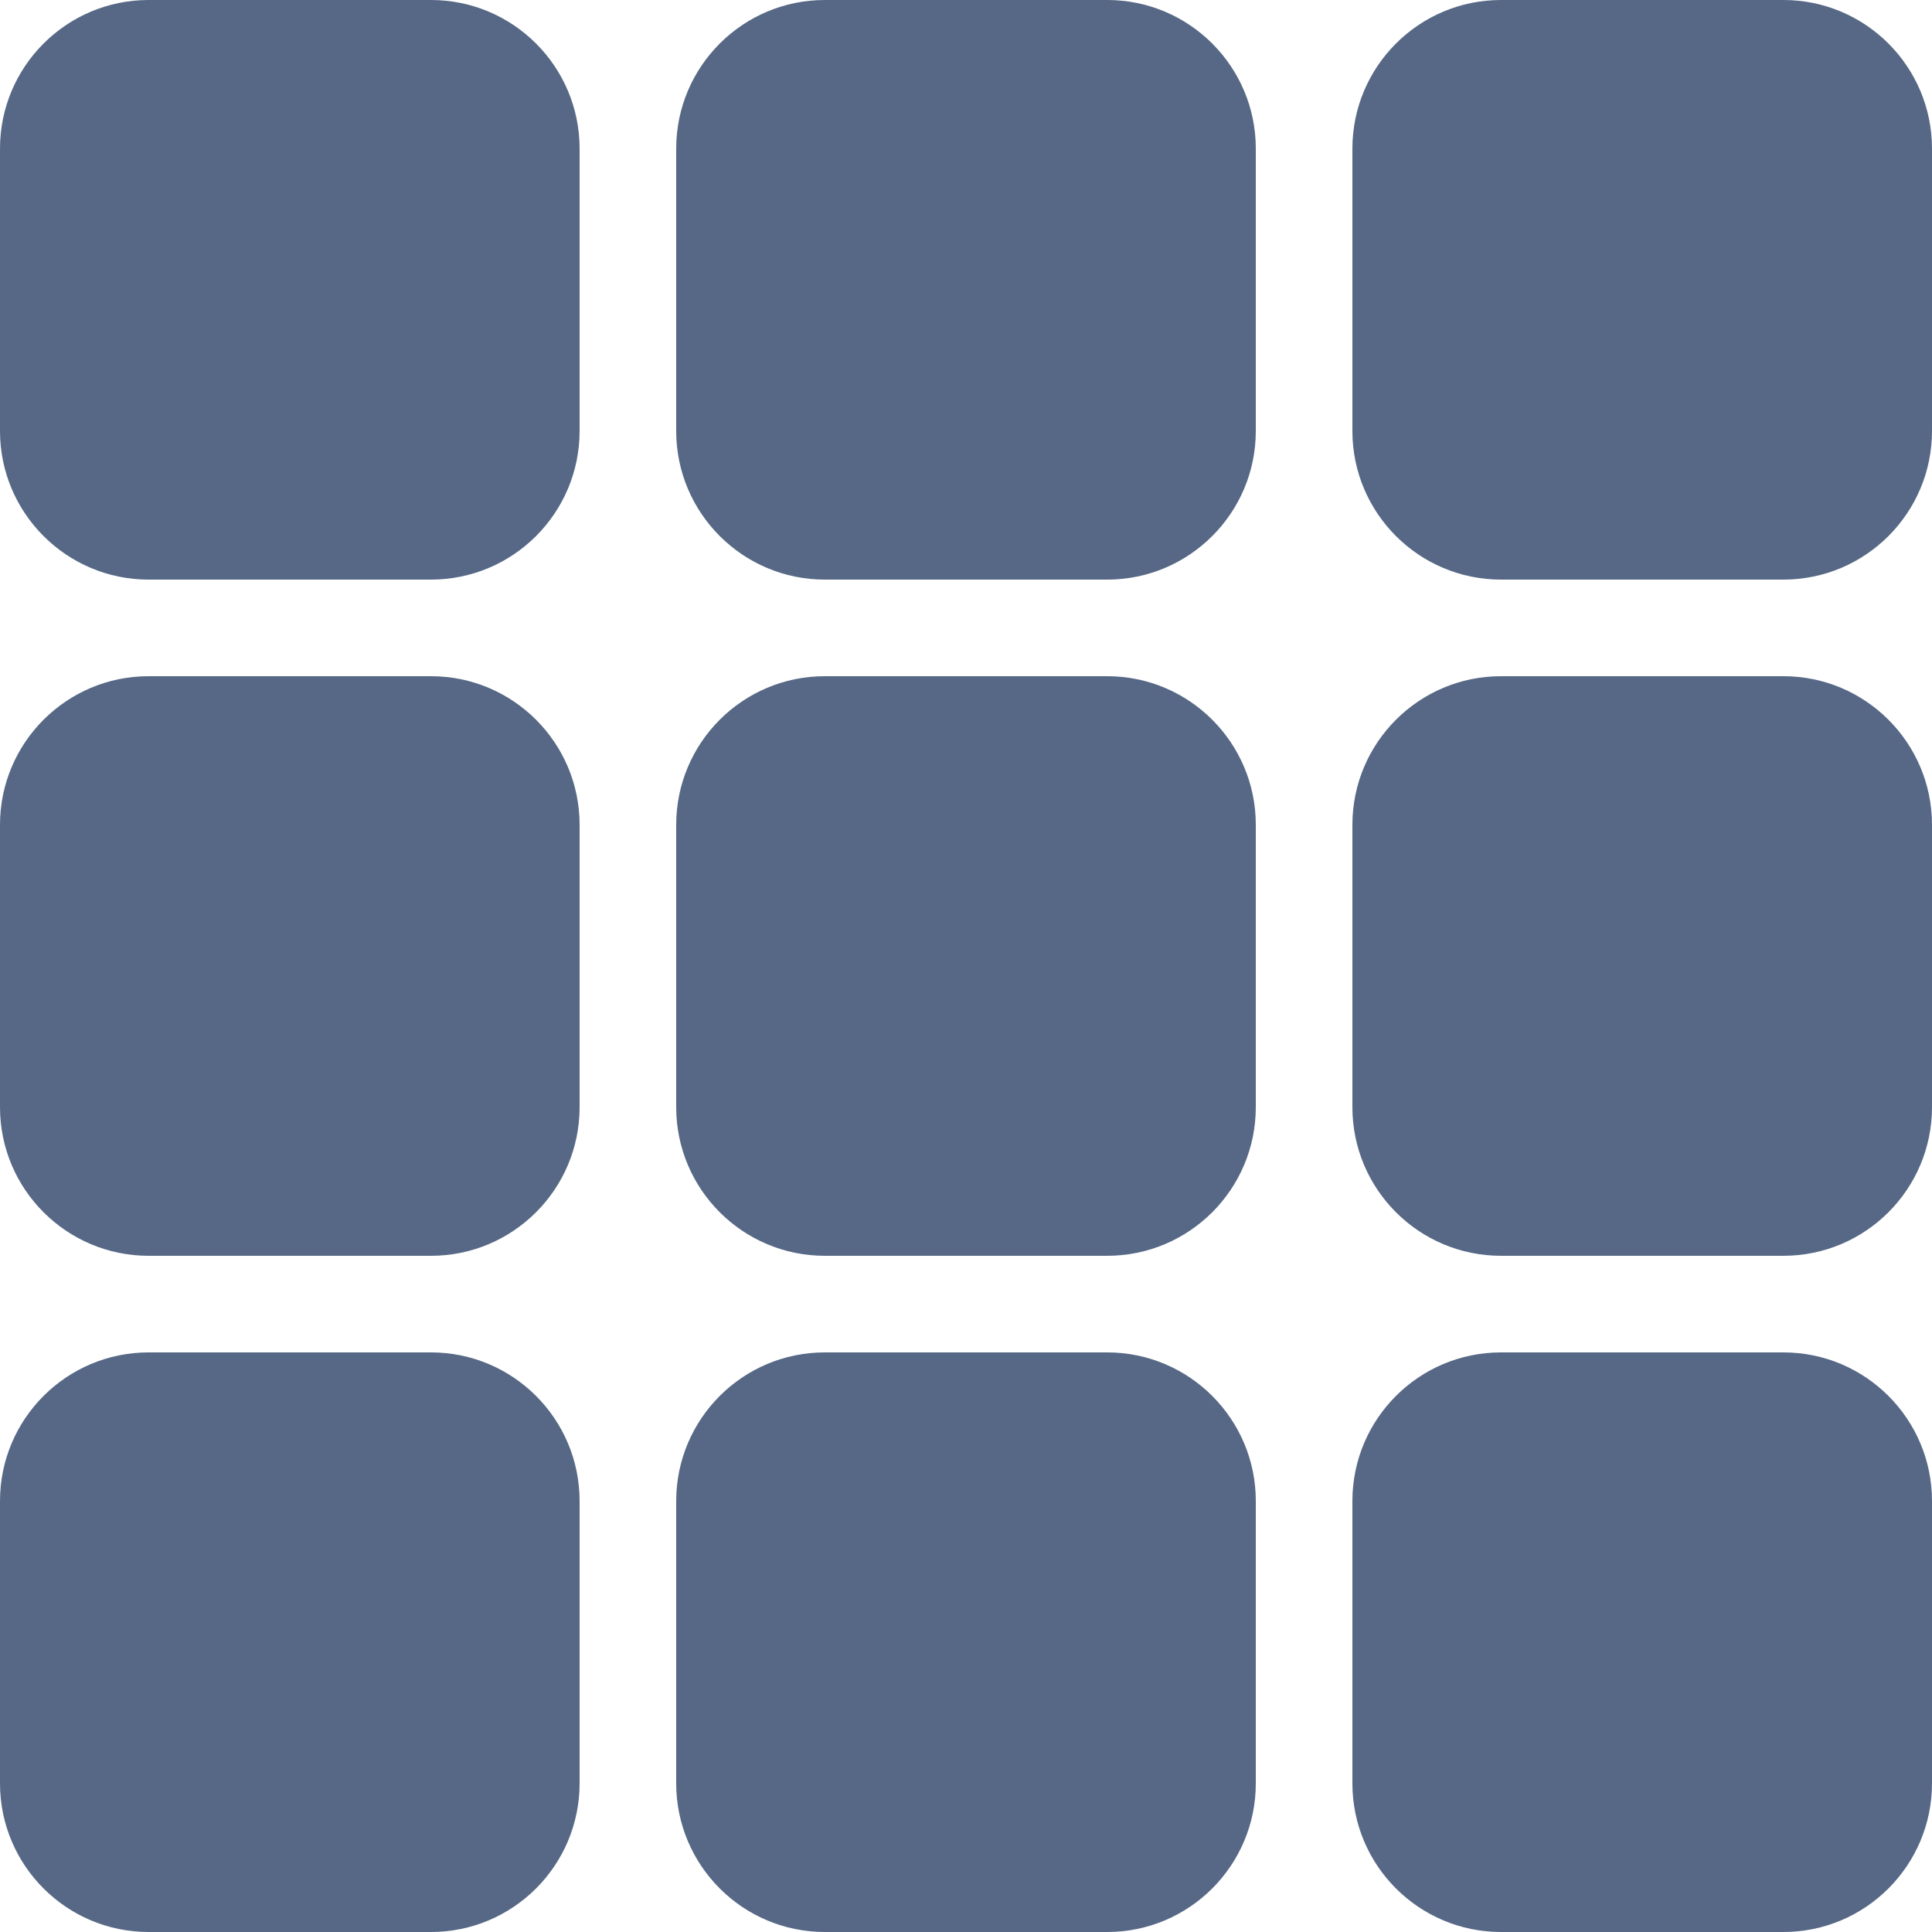
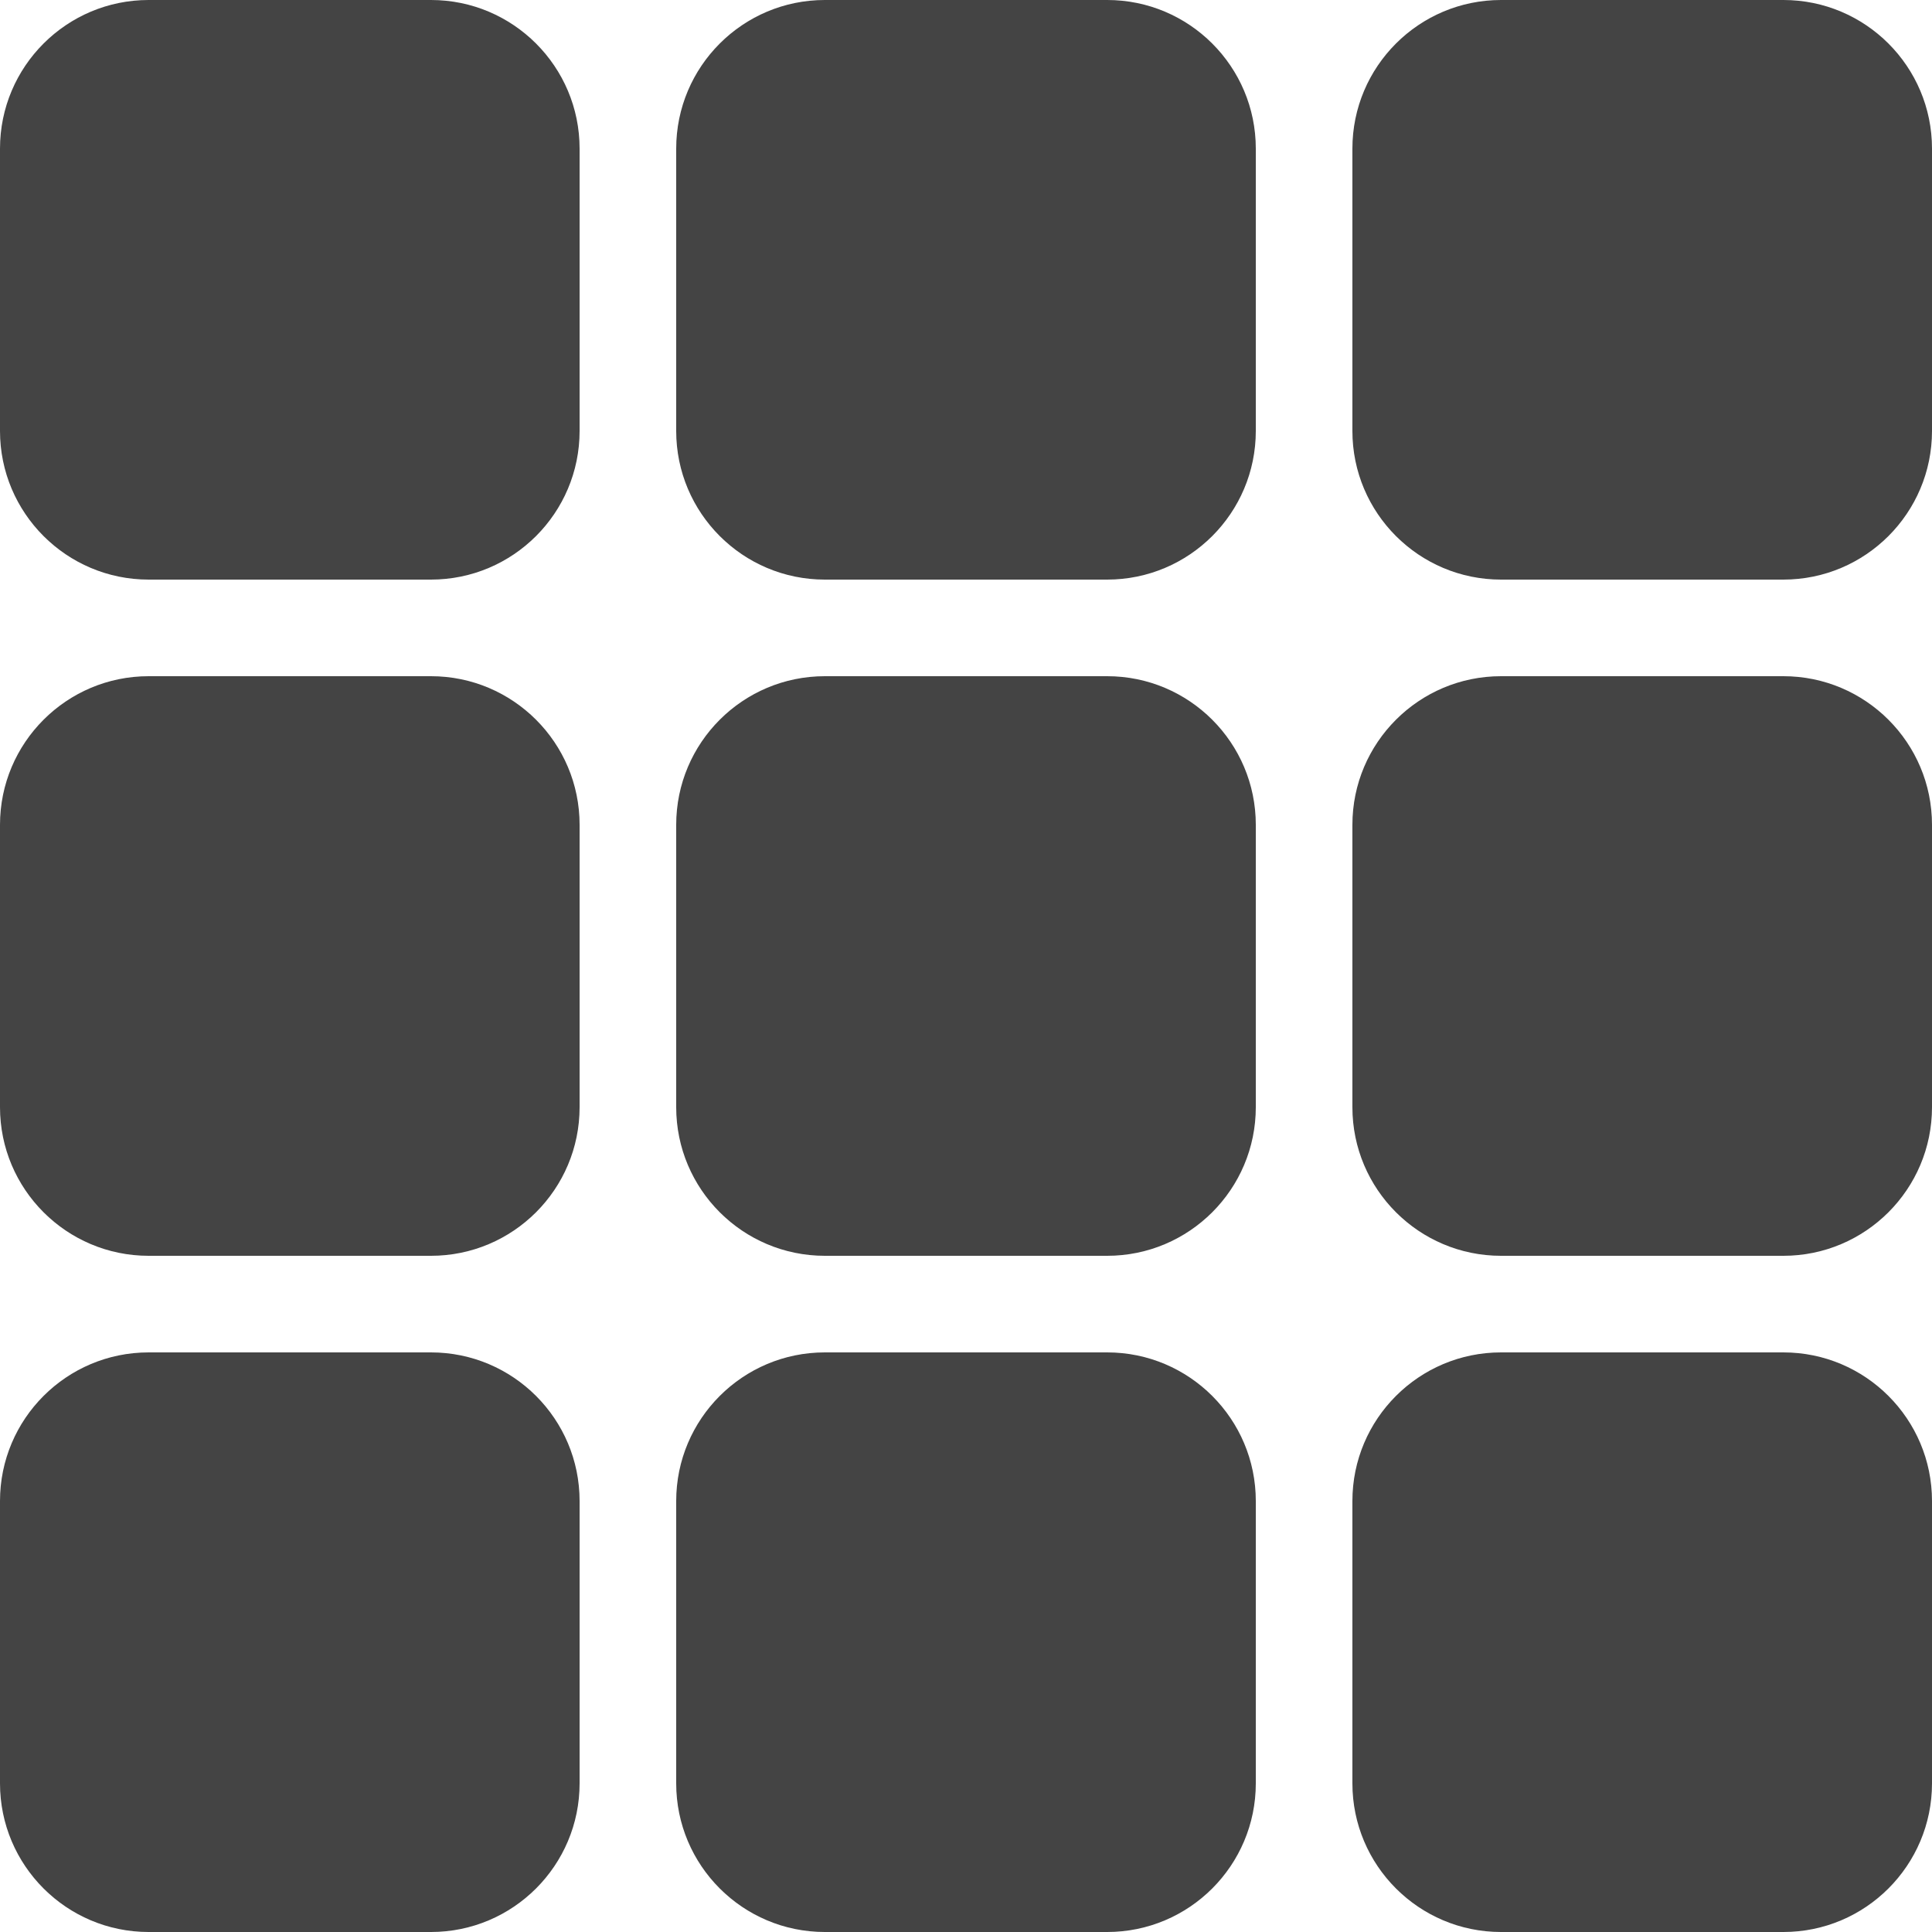
<svg xmlns="http://www.w3.org/2000/svg" width="13" height="13" viewBox="0 0 13 13" fill="none">
-   <path fill-rule="evenodd" clip-rule="evenodd" d="M4.55 1C4.55 0.448 4.998 0 5.55 0H7.45C8.002 0 8.45 0.448 8.45 1V2.9C8.45 3.452 8.002 3.9 7.45 3.9H5.55C4.998 3.9 4.55 3.452 4.55 2.9V1ZM0 5.55C0 4.998 0.448 4.55 1 4.55H2.9C3.452 4.55 3.9 4.998 3.9 5.55V7.45C3.9 8.002 3.452 8.45 2.9 8.45H1C0.448 8.45 0 8.002 0 7.45V5.55ZM0 10.1C0 9.548 0.448 9.1 1 9.1H2.9C3.452 9.1 3.9 9.548 3.9 10.1V12C3.9 12.552 3.452 13 2.9 13H1C0.448 13 0 12.552 0 12V10.1ZM5.55 4.55C4.998 4.55 4.55 4.998 4.55 5.55V7.45C4.55 8.002 4.998 8.45 5.55 8.45H7.45C8.002 8.45 8.45 8.002 8.45 7.45V5.55C8.45 4.998 8.002 4.55 7.45 4.55H5.55ZM10.1 0C9.548 0 9.1 0.448 9.1 1V2.9C9.1 3.452 9.548 3.9 10.1 3.9H12C12.552 3.9 13 3.452 13 2.9V1C13 0.448 12.552 0 12 0H10.1ZM9.1 5.55C9.1 4.998 9.548 4.55 10.1 4.55H12C12.552 4.55 13 4.998 13 5.55V7.45C13 8.002 12.552 8.45 12 8.45H10.1C9.548 8.45 9.1 8.002 9.1 7.45V5.55ZM10.1 9.1C9.548 9.1 9.1 9.548 9.1 10.1V12C9.1 12.552 9.548 13 10.1 13H12C12.552 13 13 12.552 13 12V10.1C13 9.548 12.552 9.1 12 9.1H10.1ZM0 1C0 0.448 0.448 0 1 0H2.9C3.452 0 3.9 0.448 3.9 1V2.9C3.9 3.452 3.452 3.9 2.9 3.9H1C0.448 3.9 0 3.452 0 2.9V1ZM5.55 9.1C4.998 9.1 4.55 9.548 4.55 10.1V12C4.55 12.552 4.998 13 5.55 13H7.45C8.002 13 8.45 12.552 8.45 12V10.1C8.45 9.548 8.002 9.1 7.45 9.1H5.55Z" fill="#566885" />
+   <path fill-rule="evenodd" clip-rule="evenodd" d="M4.55 1C4.55 0.448 4.998 0 5.55 0H7.45C8.002 0 8.45 0.448 8.45 1V2.9C8.45 3.452 8.002 3.9 7.45 3.9H5.55C4.998 3.9 4.55 3.452 4.55 2.9V1ZM0 5.55C0 4.998 0.448 4.55 1 4.55H2.9C3.452 4.55 3.9 4.998 3.9 5.55V7.45C3.9 8.002 3.452 8.45 2.9 8.45H1C0.448 8.45 0 8.002 0 7.45V5.55ZM0 10.1C0 9.548 0.448 9.1 1 9.1H2.9C3.452 9.1 3.9 9.548 3.9 10.1V12C3.9 12.552 3.452 13 2.9 13H1C0.448 13 0 12.552 0 12V10.1ZM5.55 4.55C4.998 4.55 4.55 4.998 4.55 5.55V7.45C4.55 8.002 4.998 8.45 5.55 8.45H7.45C8.002 8.45 8.45 8.002 8.45 7.45V5.55C8.45 4.998 8.002 4.55 7.45 4.55H5.55ZM10.1 0C9.548 0 9.1 0.448 9.1 1V2.9C9.1 3.452 9.548 3.9 10.1 3.9H12C12.552 3.9 13 3.452 13 2.9V1C13 0.448 12.552 0 12 0H10.1ZM9.1 5.55C9.1 4.998 9.548 4.55 10.1 4.55H12C12.552 4.55 13 4.998 13 5.55V7.45C13 8.002 12.552 8.45 12 8.45H10.1C9.548 8.45 9.1 8.002 9.1 7.45V5.55ZM10.1 9.1C9.548 9.1 9.1 9.548 9.1 10.1V12C9.1 12.552 9.548 13 10.1 13H12C12.552 13 13 12.552 13 12V10.1C13 9.548 12.552 9.1 12 9.1H10.1ZM0 1C0 0.448 0.448 0 1 0H2.9C3.452 0 3.9 0.448 3.9 1V2.9C3.9 3.452 3.452 3.9 2.9 3.9H1C0.448 3.9 0 3.452 0 2.9V1ZM5.55 9.1C4.998 9.1 4.55 9.548 4.55 10.1V12C4.55 12.552 4.998 13 5.55 13H7.45C8.002 13 8.45 12.552 8.45 12V10.1C8.45 9.548 8.002 9.1 7.45 9.1H5.55Z" fill="#444" />
</svg>
